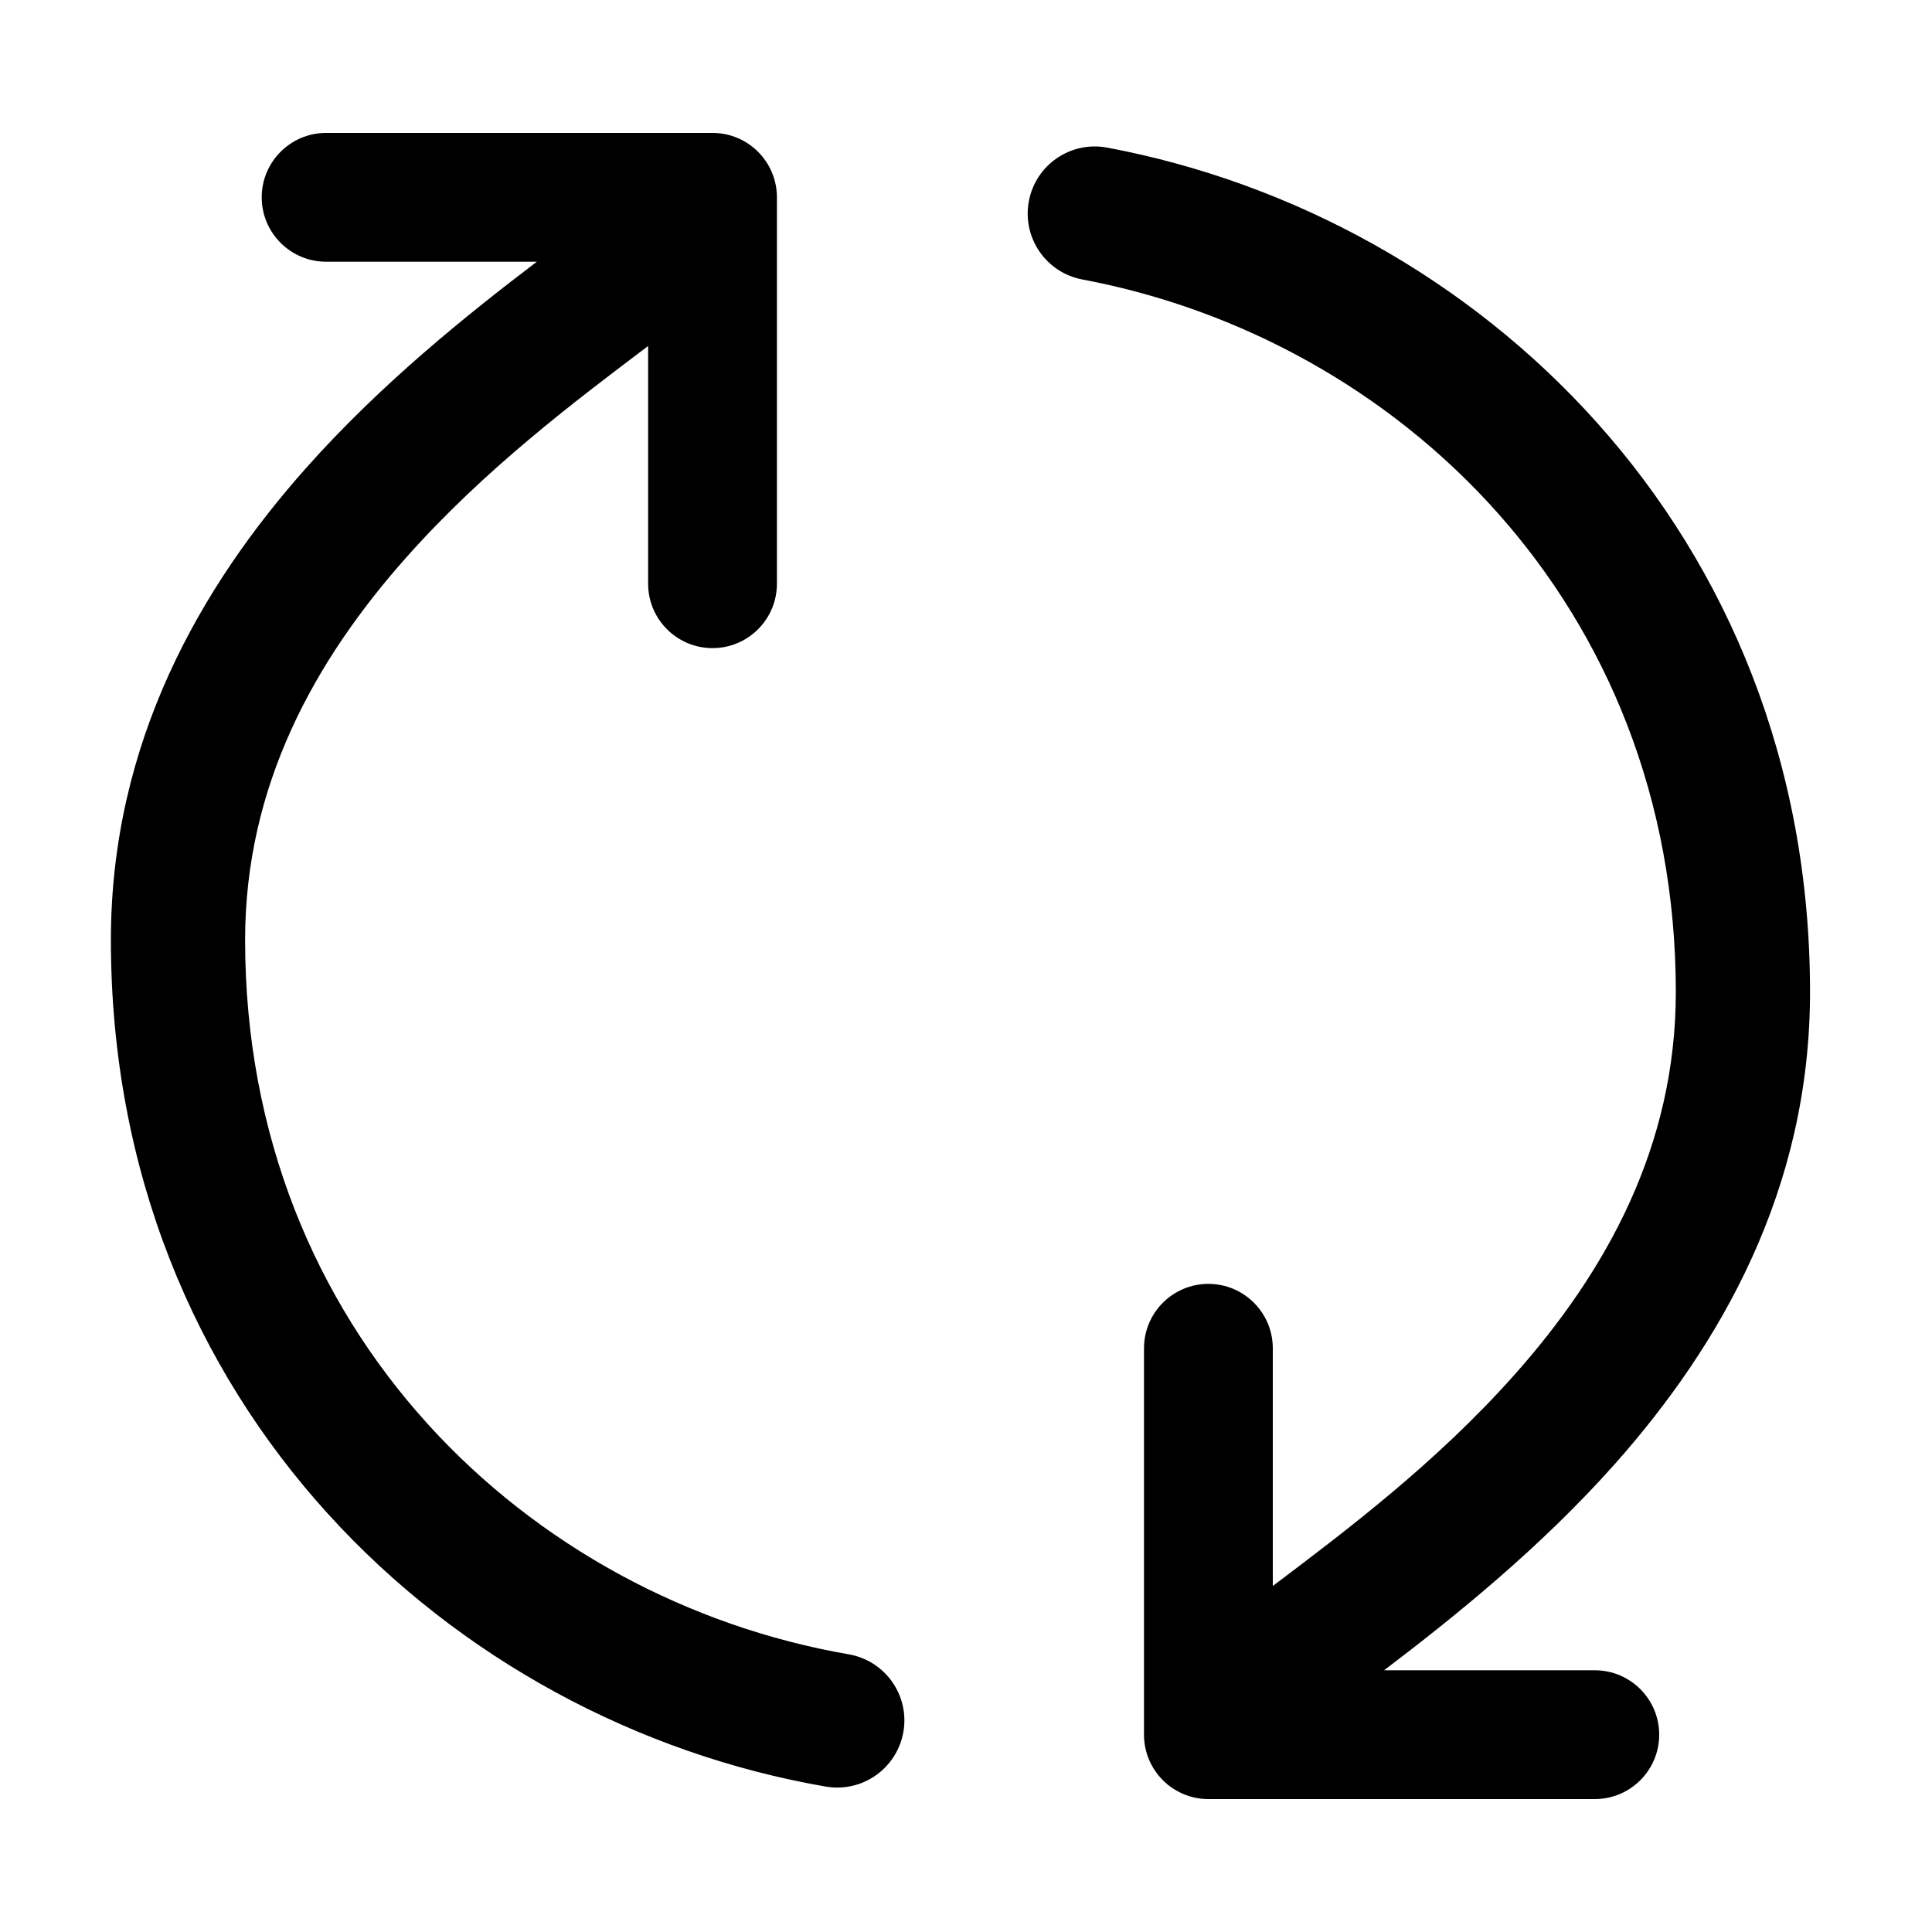
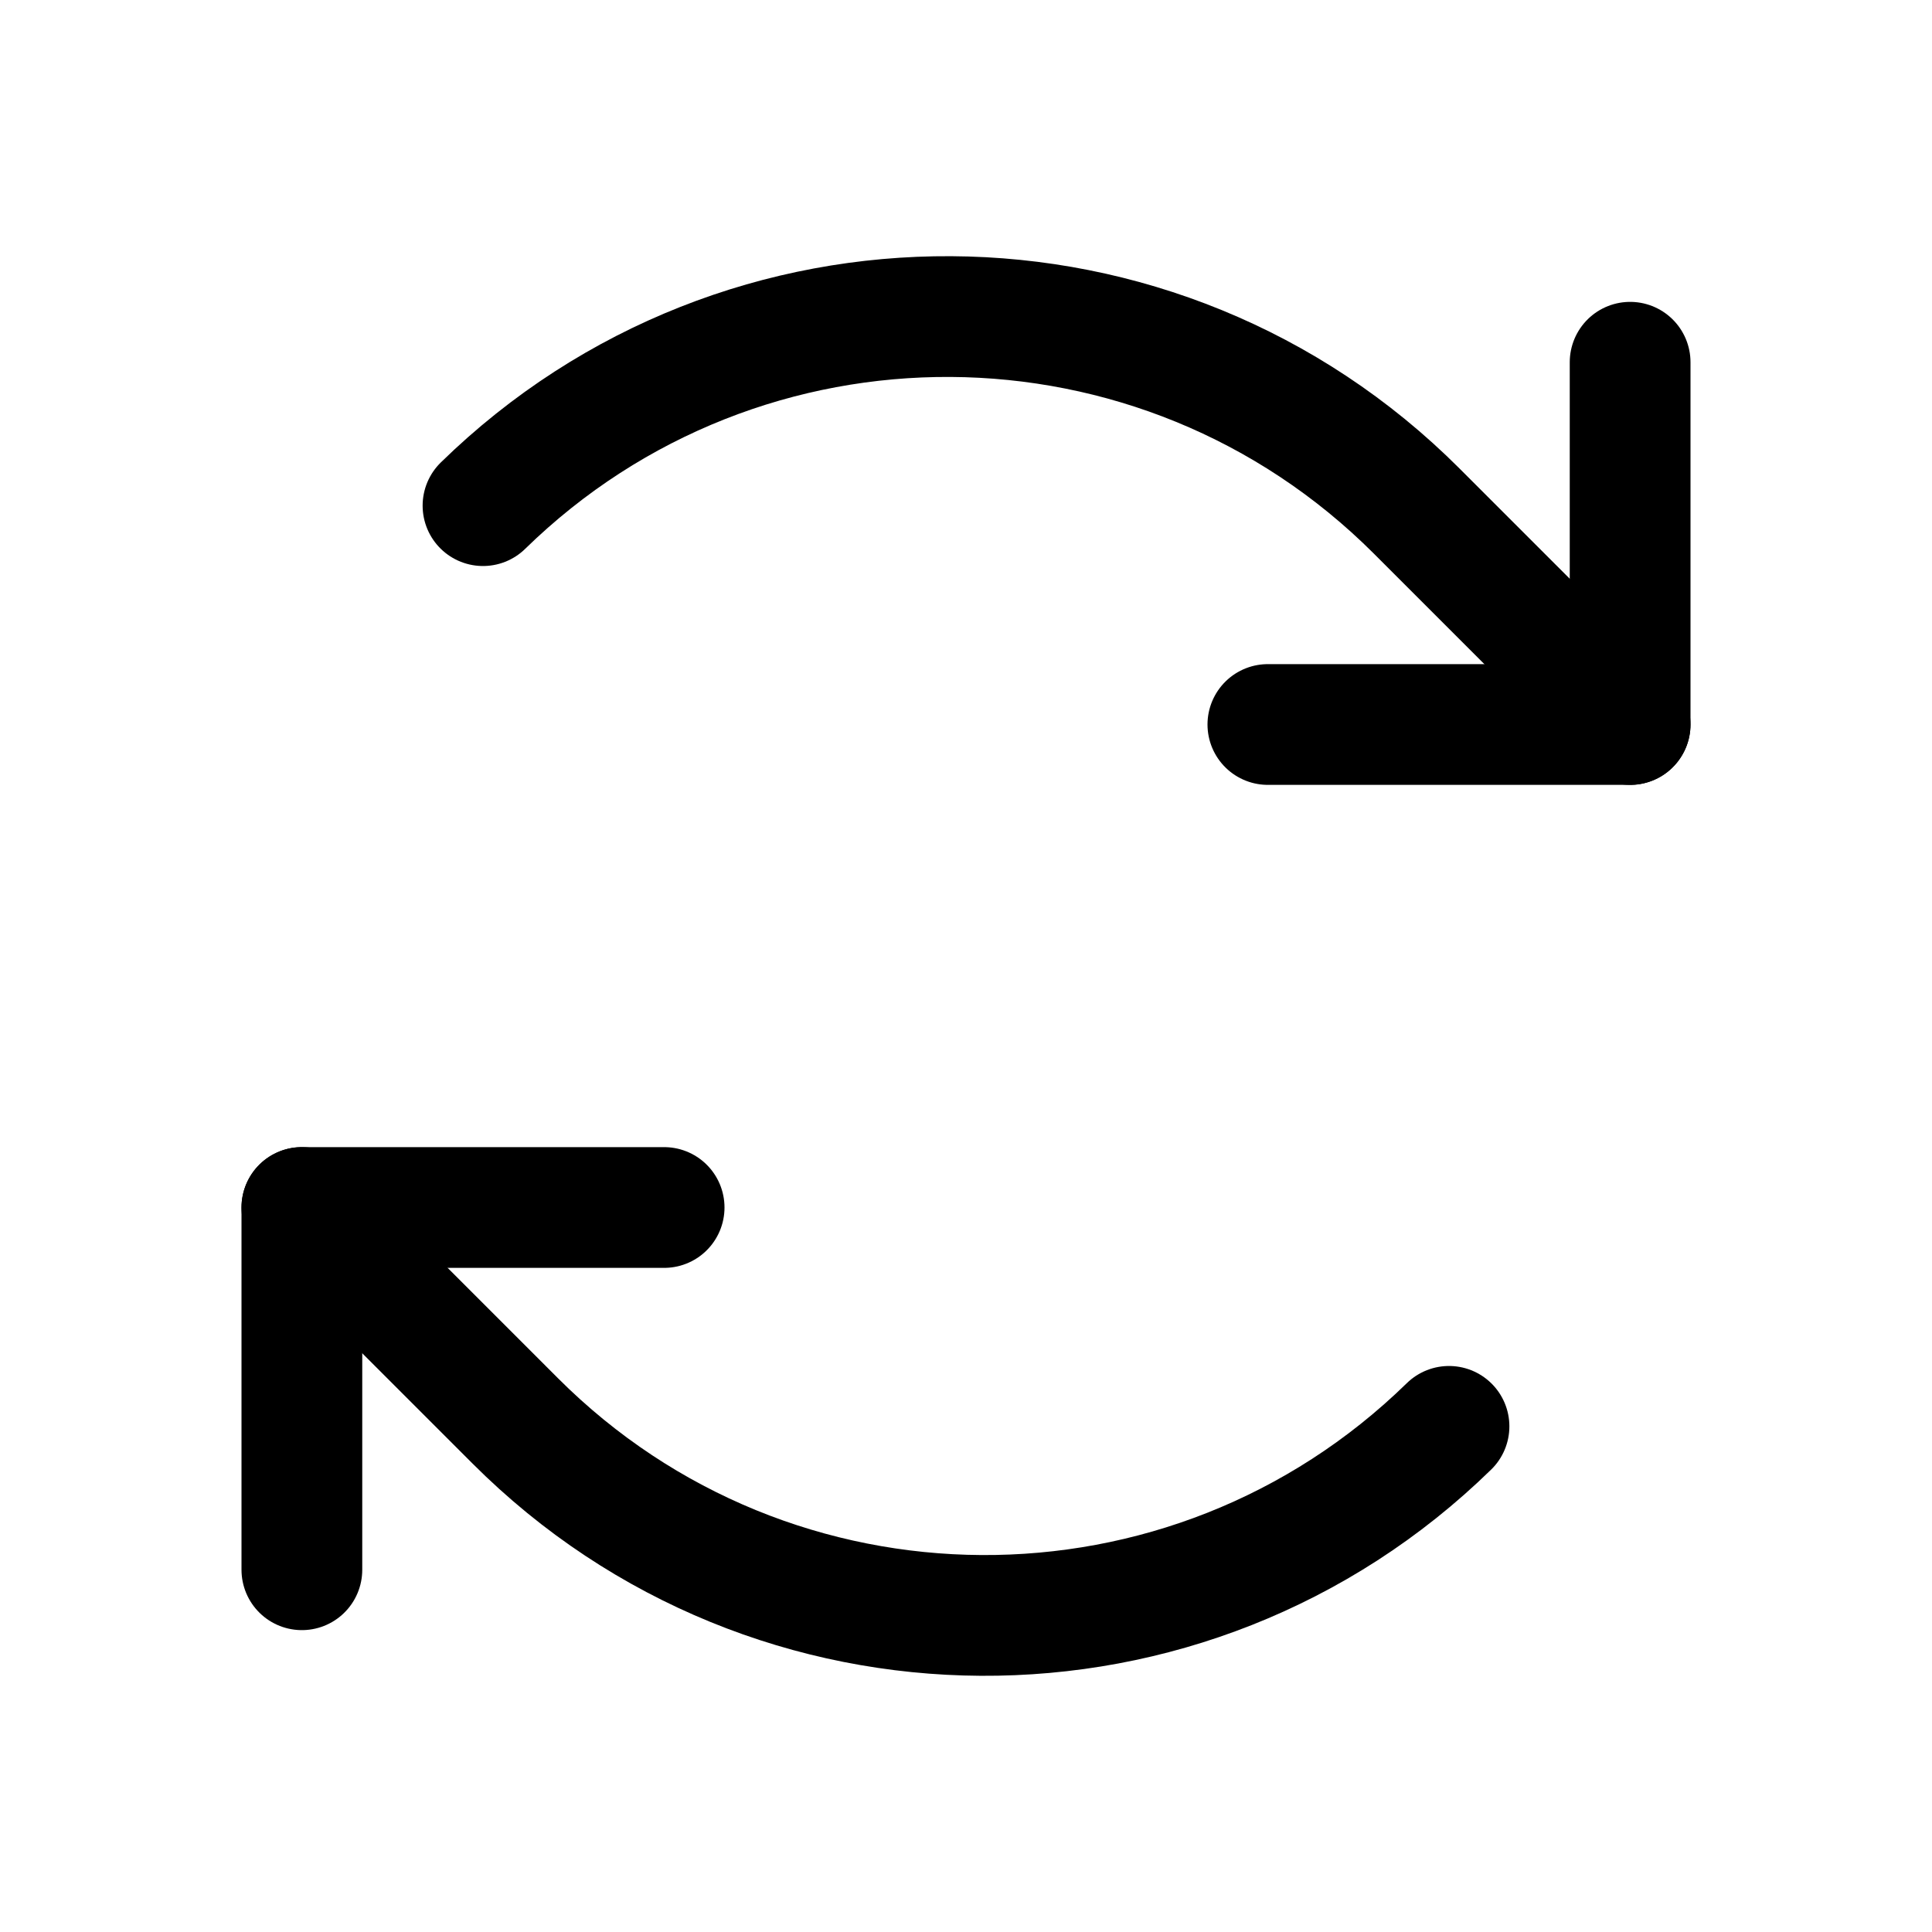
- <svg xmlns="http://www.w3.org/2000/svg" width="15" height="15" viewBox="0 0 15 15" fill="none">
-   <path d="M1.903 7.297C1.903 10.341 4.11 12.415 6.589 12.844C6.873 12.893 7.063 13.163 7.014 13.446C6.964 13.73 6.695 13.92 6.411 13.871C3.499 13.367 0.861 10.913 0.861 7.297C0.861 5.76 1.56 4.552 2.376 3.634C2.961 2.976 3.63 2.441 4.168 2.032L2.532 2.032C2.256 2.032 2.032 1.808 2.032 1.532C2.032 1.256 2.256 1.032 2.532 1.032L5.532 1.032C5.808 1.032 6.032 1.256 6.032 1.532L6.032 4.532C6.032 4.808 5.808 5.032 5.532 5.032C5.256 5.032 5.032 4.808 5.032 4.532L5.032 2.686L5.031 2.688L5.03 2.688L5.03 2.688L5.03 2.688C4.459 3.119 3.761 3.645 3.156 4.326C2.441 5.13 1.903 6.102 1.903 7.297ZM13.011 7.703C13.011 4.691 10.851 2.63 8.404 2.17C8.121 2.117 7.935 1.845 7.988 1.562C8.041 1.279 8.313 1.093 8.596 1.146C11.47 1.685 14.053 4.126 14.053 7.703C14.053 9.24 13.354 10.447 12.538 11.366C11.953 12.024 11.284 12.559 10.746 12.968L12.382 12.968C12.658 12.968 12.882 13.192 12.882 13.468C12.882 13.744 12.658 13.968 12.382 13.968L9.382 13.968C9.106 13.968 8.882 13.744 8.882 13.468L8.882 10.468C8.882 10.192 9.106 9.968 9.382 9.968C9.658 9.968 9.882 10.192 9.882 10.468L9.882 12.313L9.884 12.312C10.455 11.881 11.153 11.355 11.758 10.674C12.473 9.87 13.011 8.898 13.011 7.703Z" fill="currentColor" fill-rule="evenodd" clip-rule="evenodd" />
+ <svg xmlns="http://www.w3.org/2000/svg" viewBox="0 0 256 256">
+   <rect width="256" height="256" fill="none" />
+   <polyline points="168 96 216 96 216 48" fill="none" stroke="currentColor" stroke-linecap="round" stroke-linejoin="round" stroke-width="16" />
+   <path d="M216,96,187.72,67.72A88,88,0,0,0,64,67" fill="none" stroke="currentColor" stroke-linecap="round" stroke-linejoin="round" stroke-width="16" />
+   <polyline points="88 160 40 160 40 208" fill="none" stroke="currentColor" stroke-linecap="round" stroke-linejoin="round" stroke-width="16" />
+   <path d="M40,160l28.28,28.28A88,88,0,0,0,192,189" fill="none" stroke="currentColor" stroke-linecap="round" stroke-linejoin="round" stroke-width="16" />
</svg>
